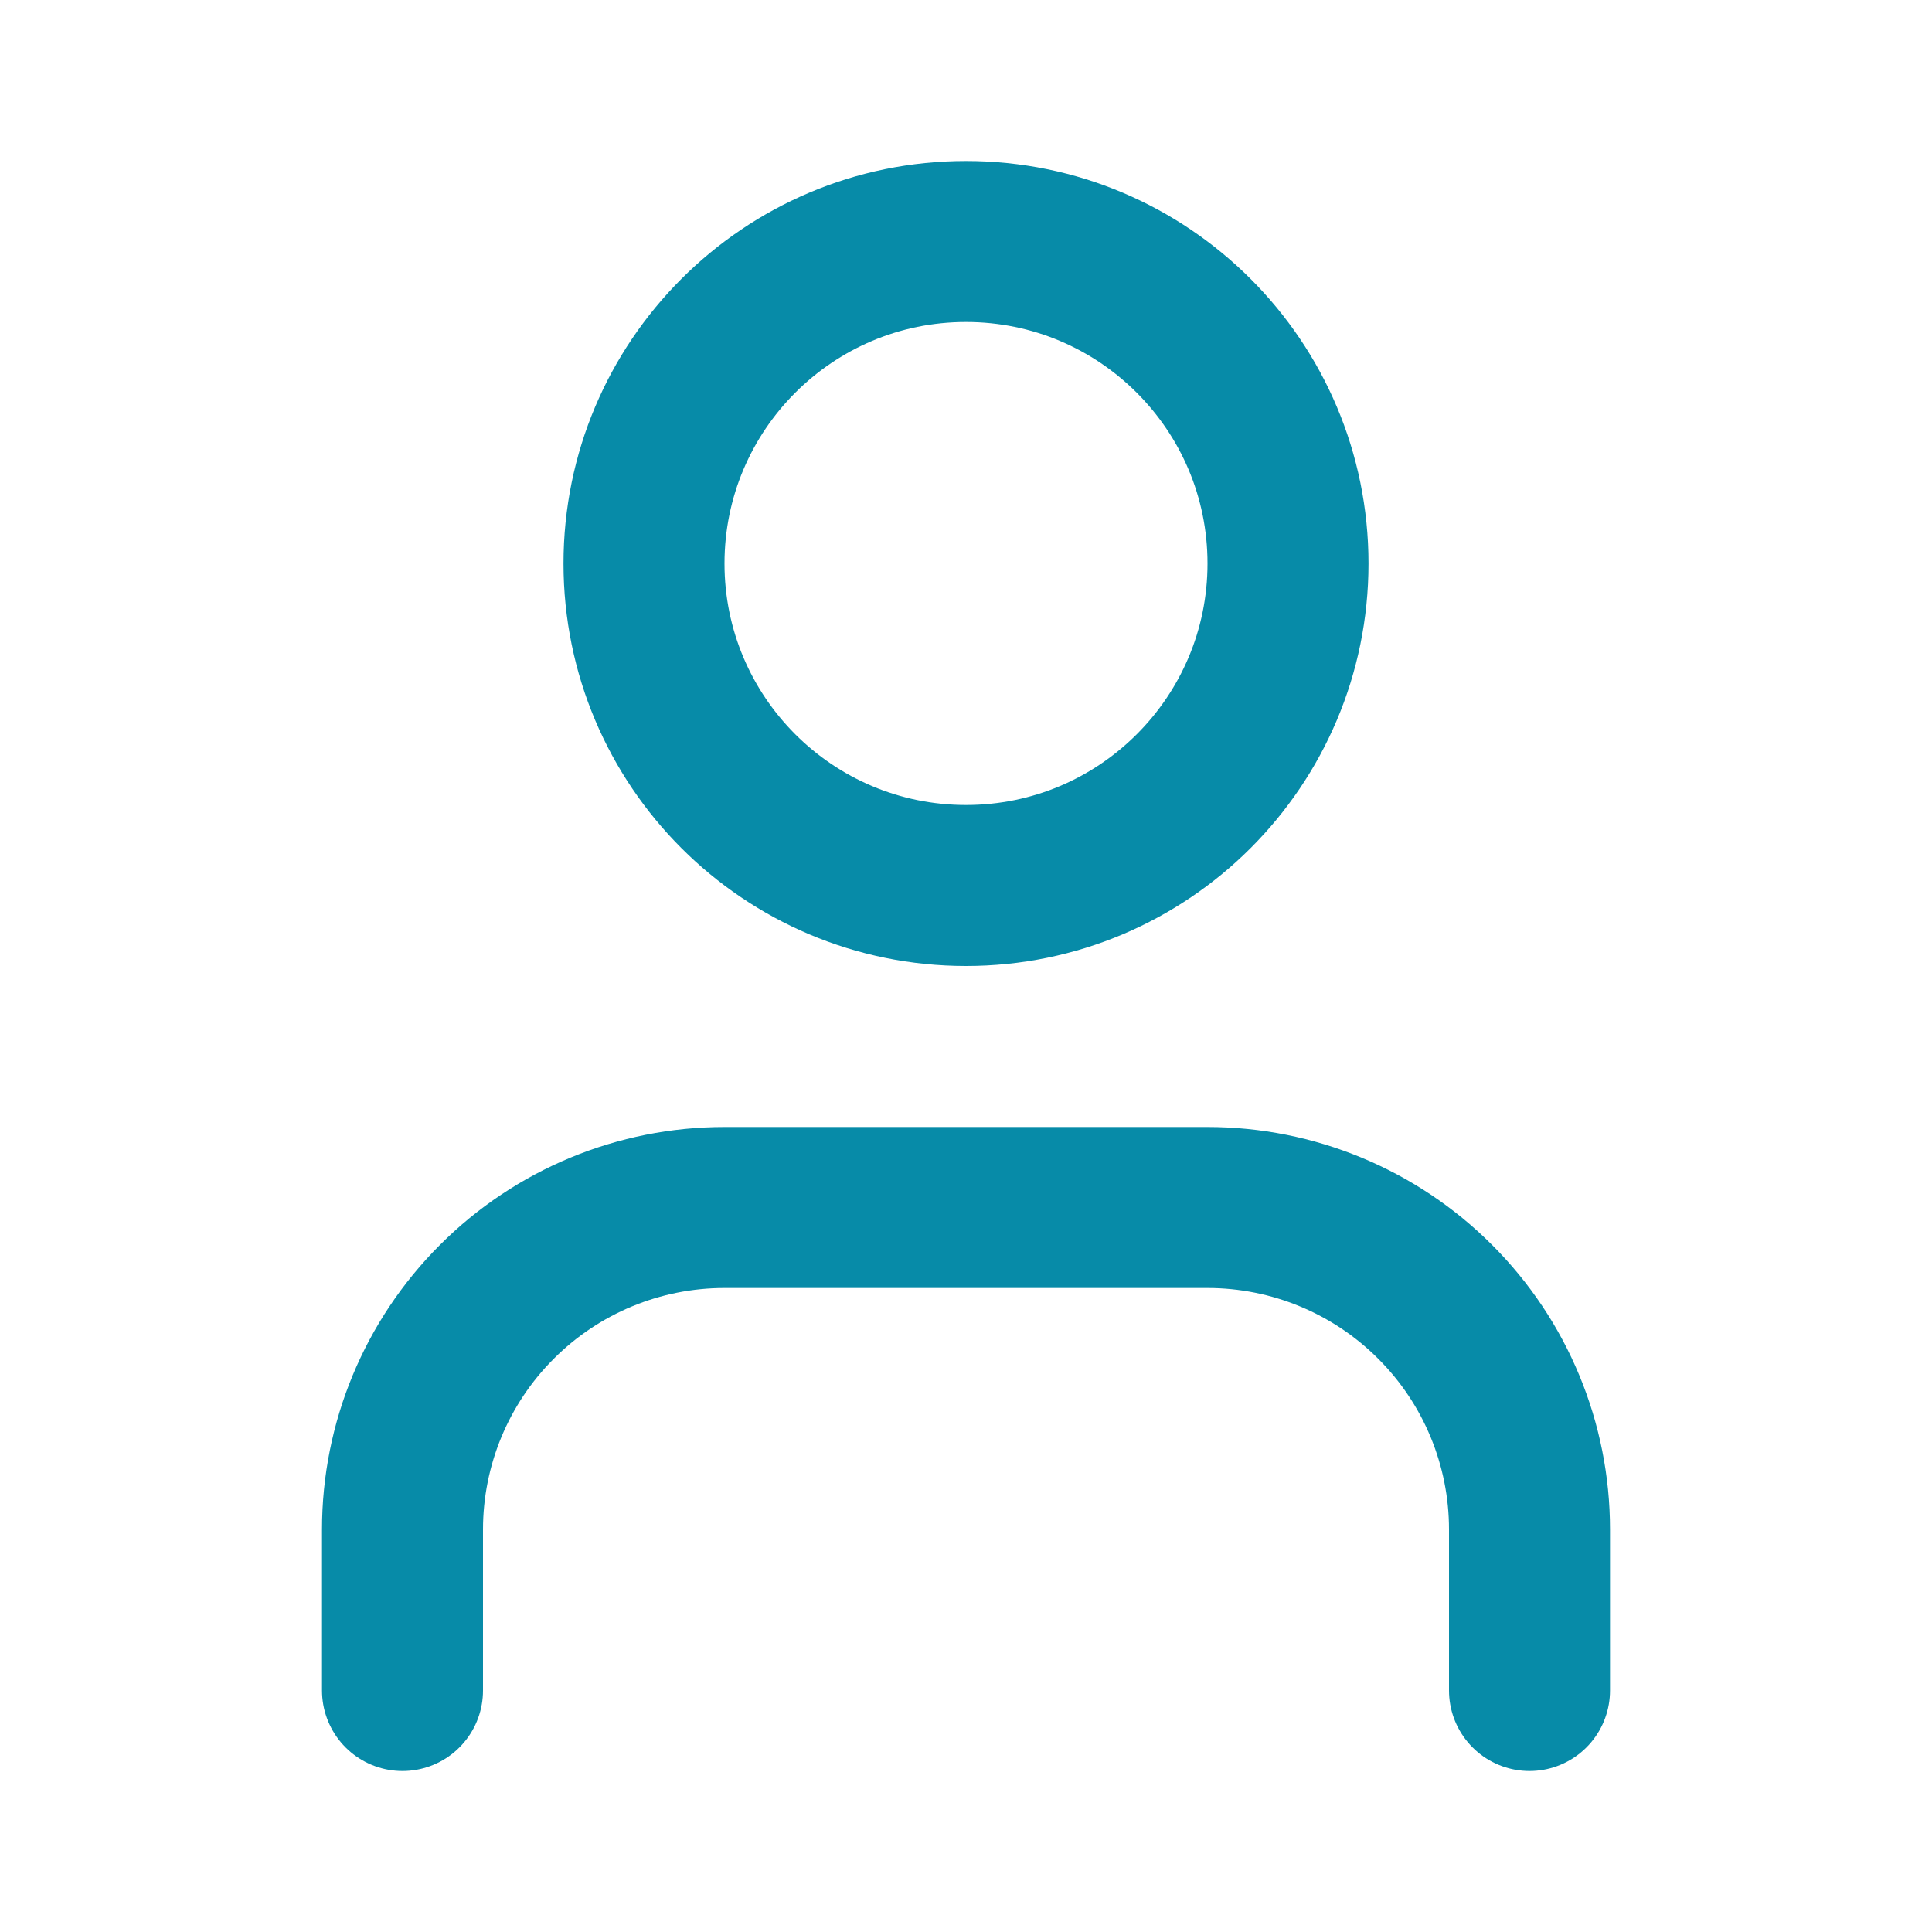
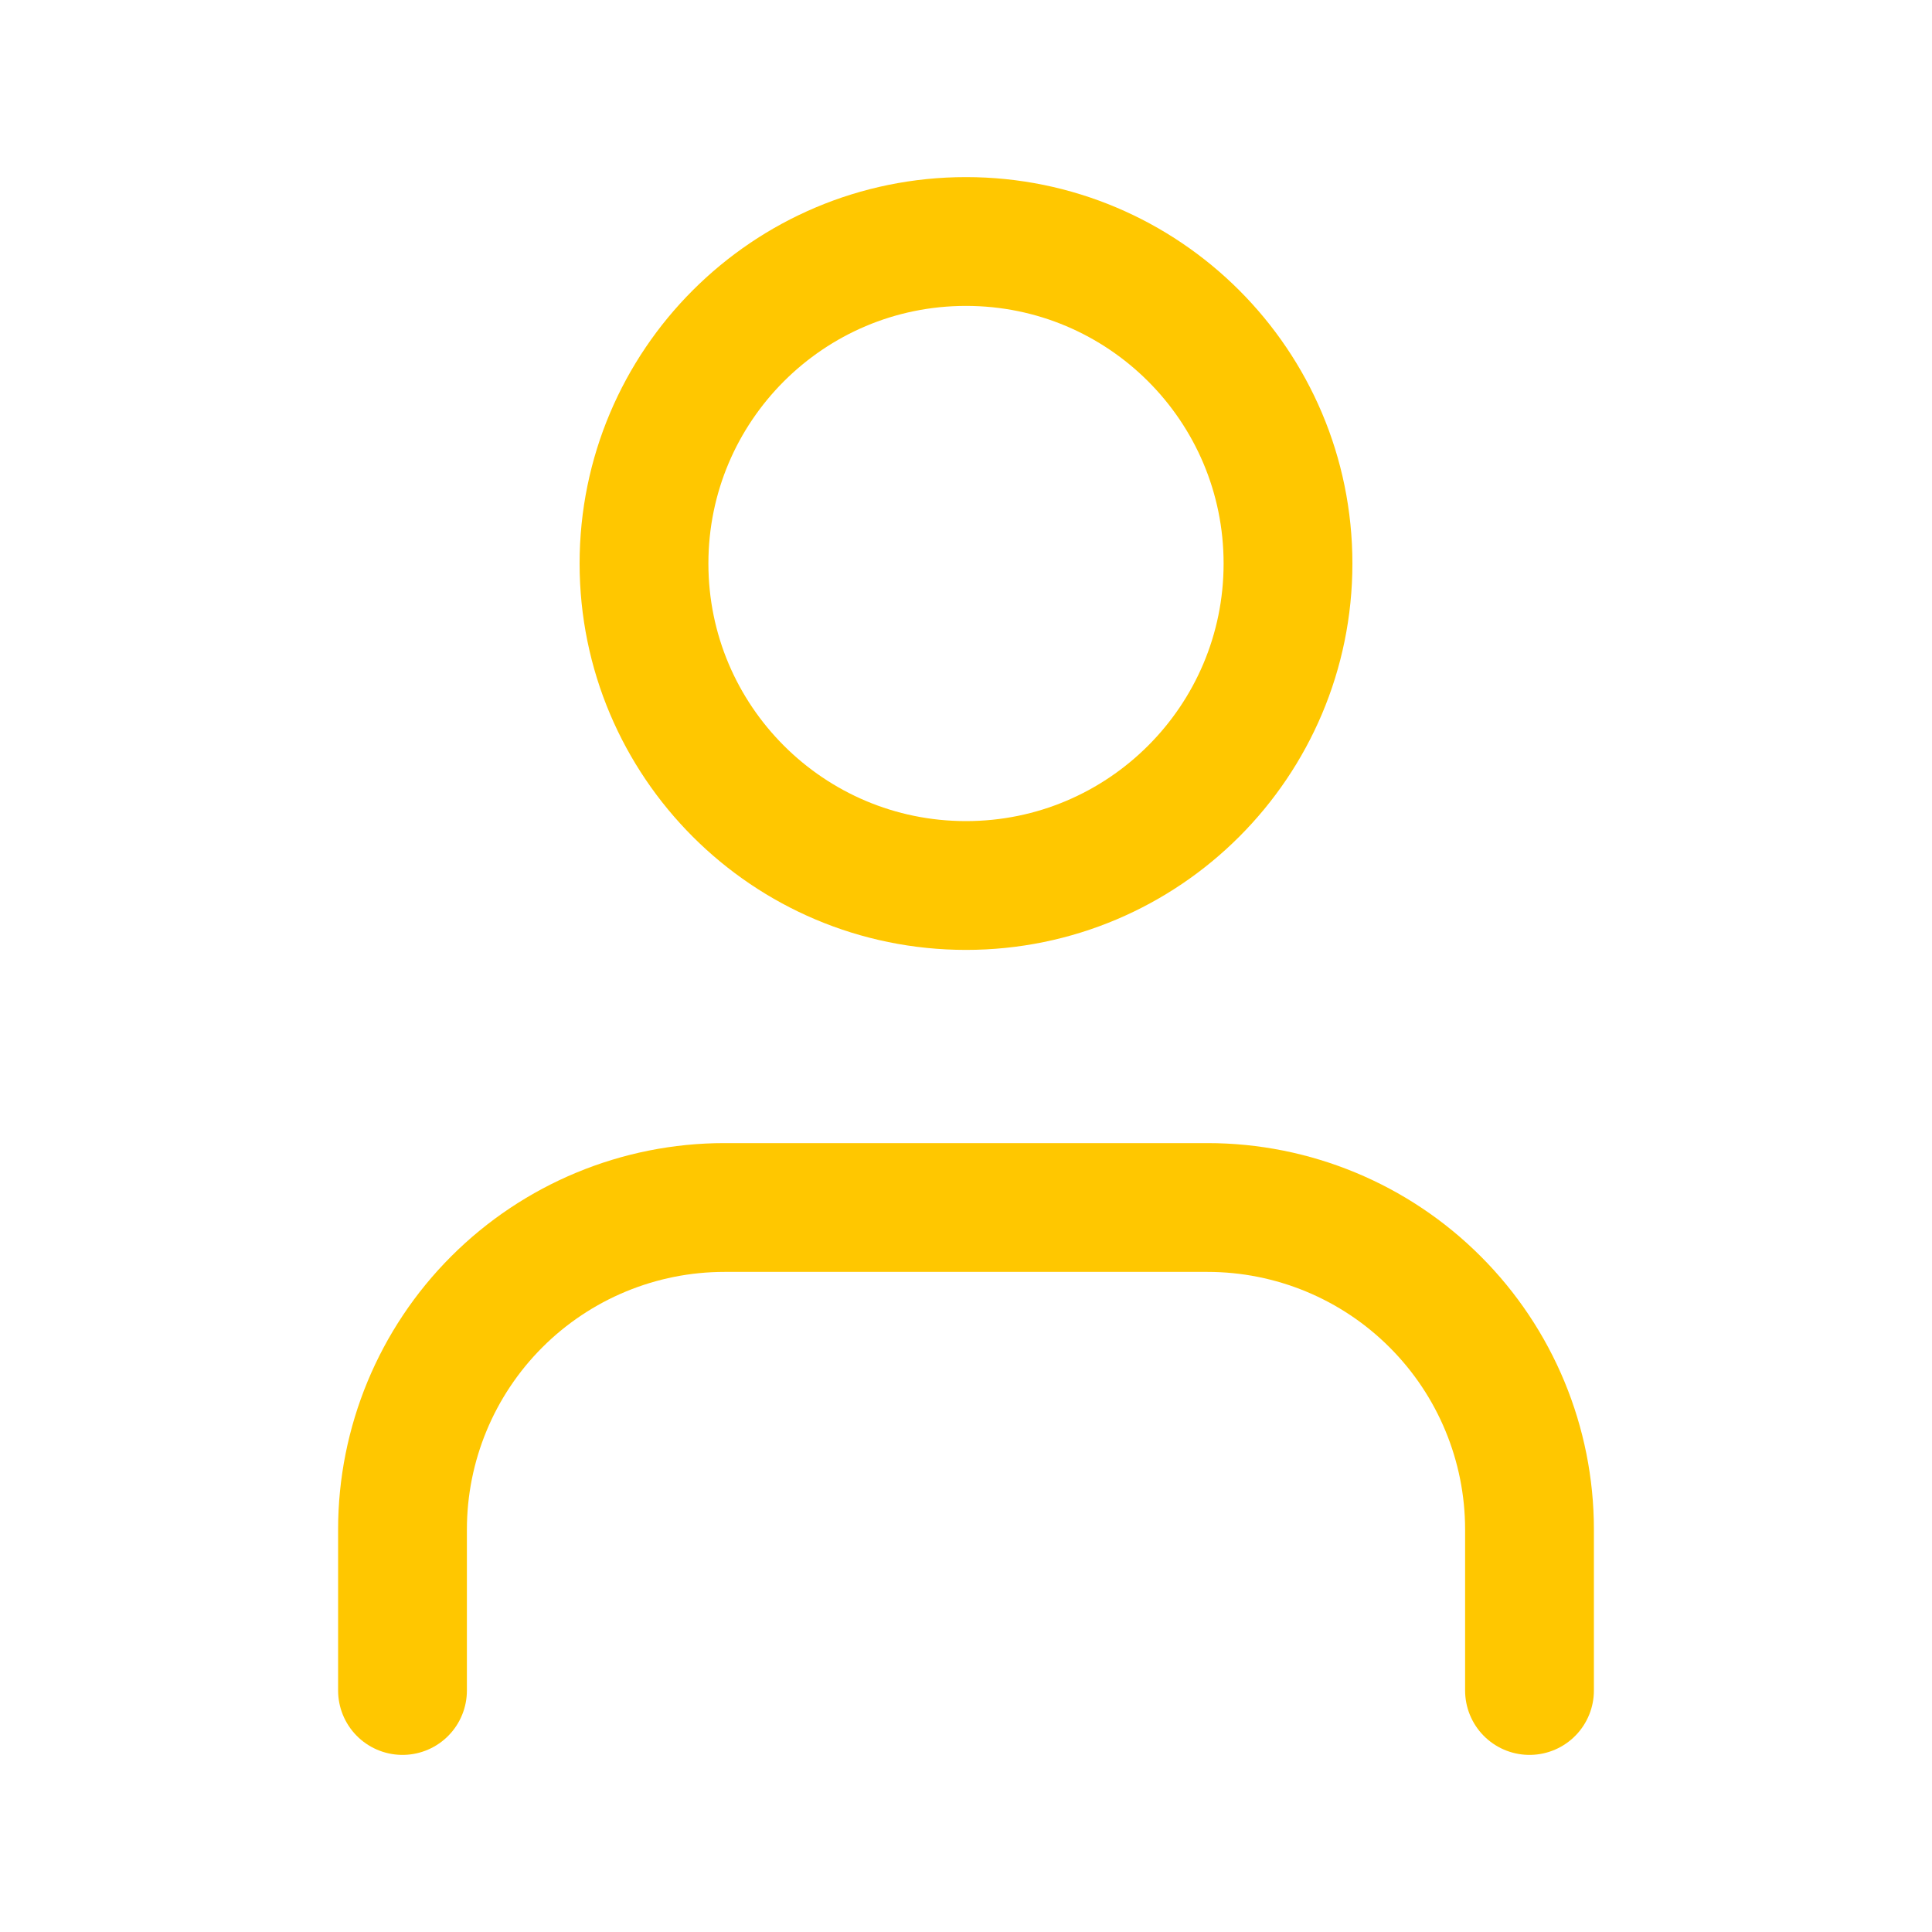
- <svg xmlns="http://www.w3.org/2000/svg" width="24" height="24" viewBox="0 0 24 24" fill="none">
-   <path d="M19 21V19C19 17.939 18.579 16.922 17.828 16.172C17.078 15.421 16.061 15 15 15H9C7.939 15 6.922 15.421 6.172 16.172C5.421 16.922 5 17.939 5 19V21" stroke="#078BA8" stroke-width="2" stroke-linecap="round" stroke-linejoin="round" />
-   <path d="M12 11C14.209 11 16 9.209 16 7C16 4.791 14.209 3 12 3C9.791 3 8 4.791 8 7C8 9.209 9.791 11 12 11Z" stroke="#078BA8" stroke-width="2" stroke-linecap="round" stroke-linejoin="round" />
+ <svg xmlns="http://www.w3.org/2000/svg" width="30" height="30" viewBox="0 0 30 30" fill="none">
+   <path d="M23.75 26.25V23.75C23.75 22.424 23.223 21.152 22.285 20.215C21.348 19.277 20.076 18.75 18.75 18.75H11.25C9.924 18.75 8.652 19.277 7.714 20.215C6.777 21.152 6.25 22.424 6.25 23.75V26.25" stroke="#FFC700" stroke-width="2" stroke-linecap="round" stroke-linejoin="round" />
+   <path d="M15 13.75C17.761 13.75 20 11.511 20 8.75C20 5.989 17.761 3.75 15 3.75C12.239 3.75 10 5.989 10 8.75C10 11.511 12.239 13.75 15 13.75Z" stroke="#FFC700" stroke-width="2" stroke-linecap="round" stroke-linejoin="round" />
</svg>
